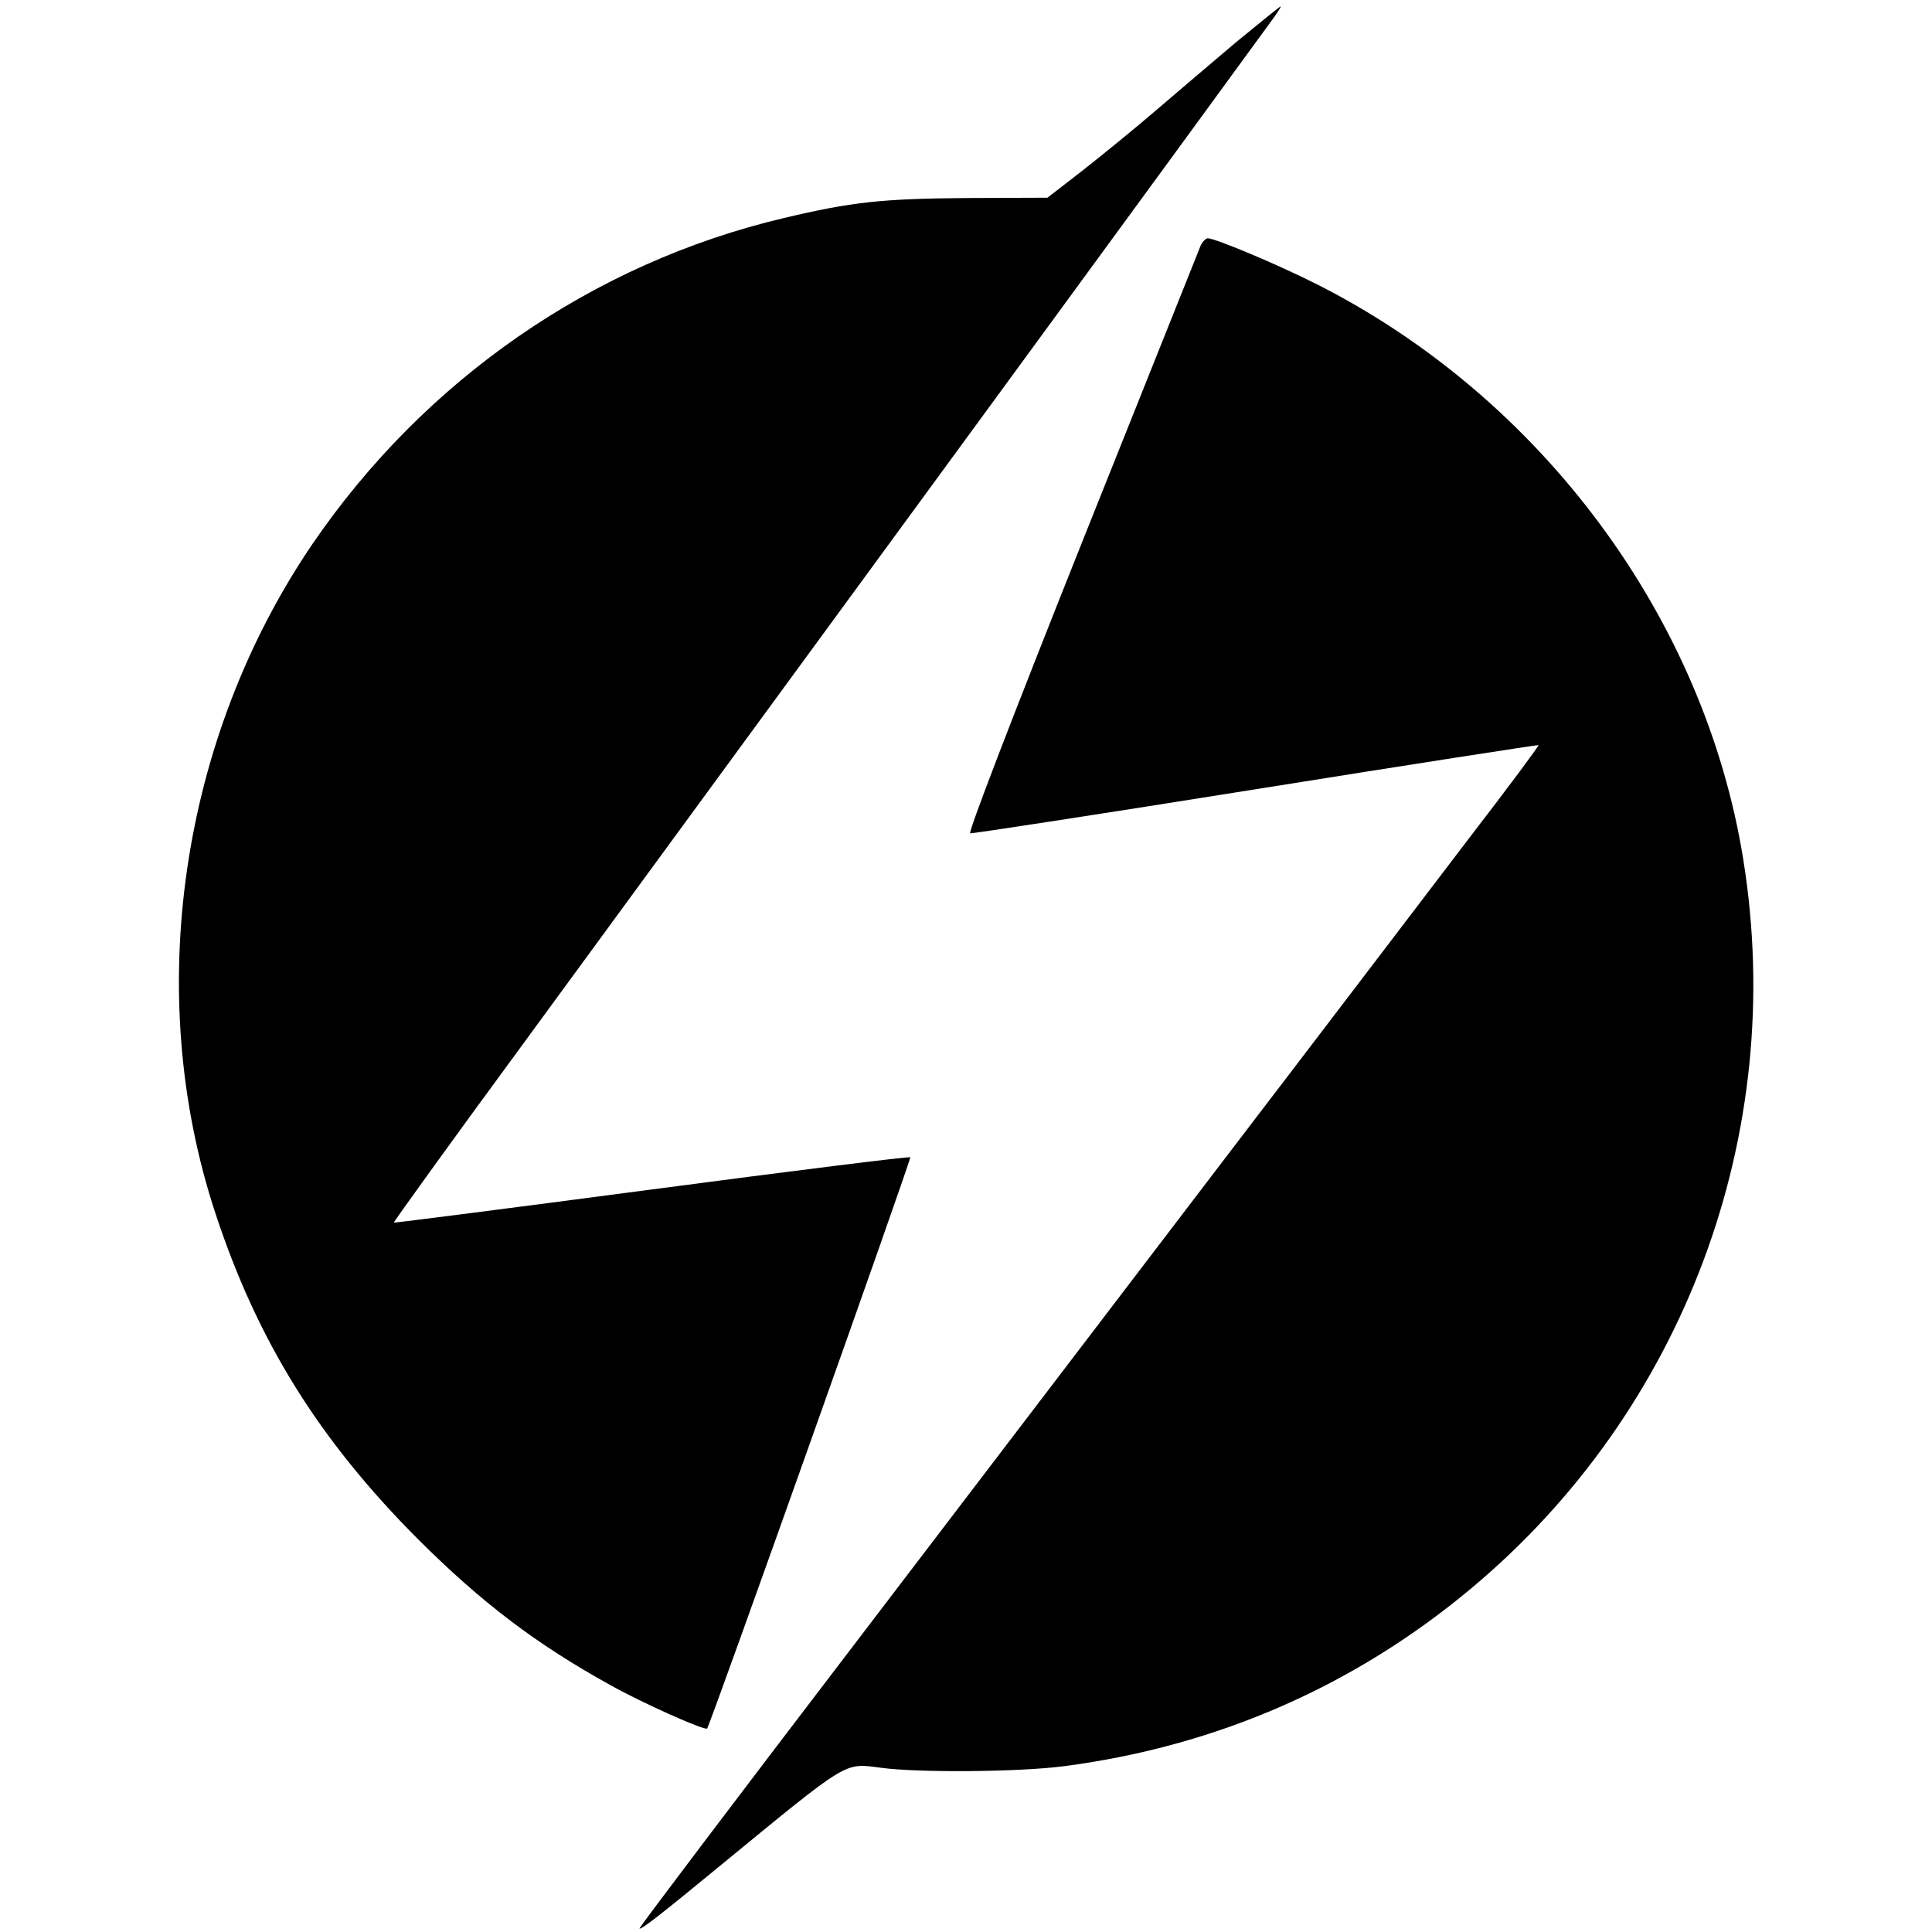
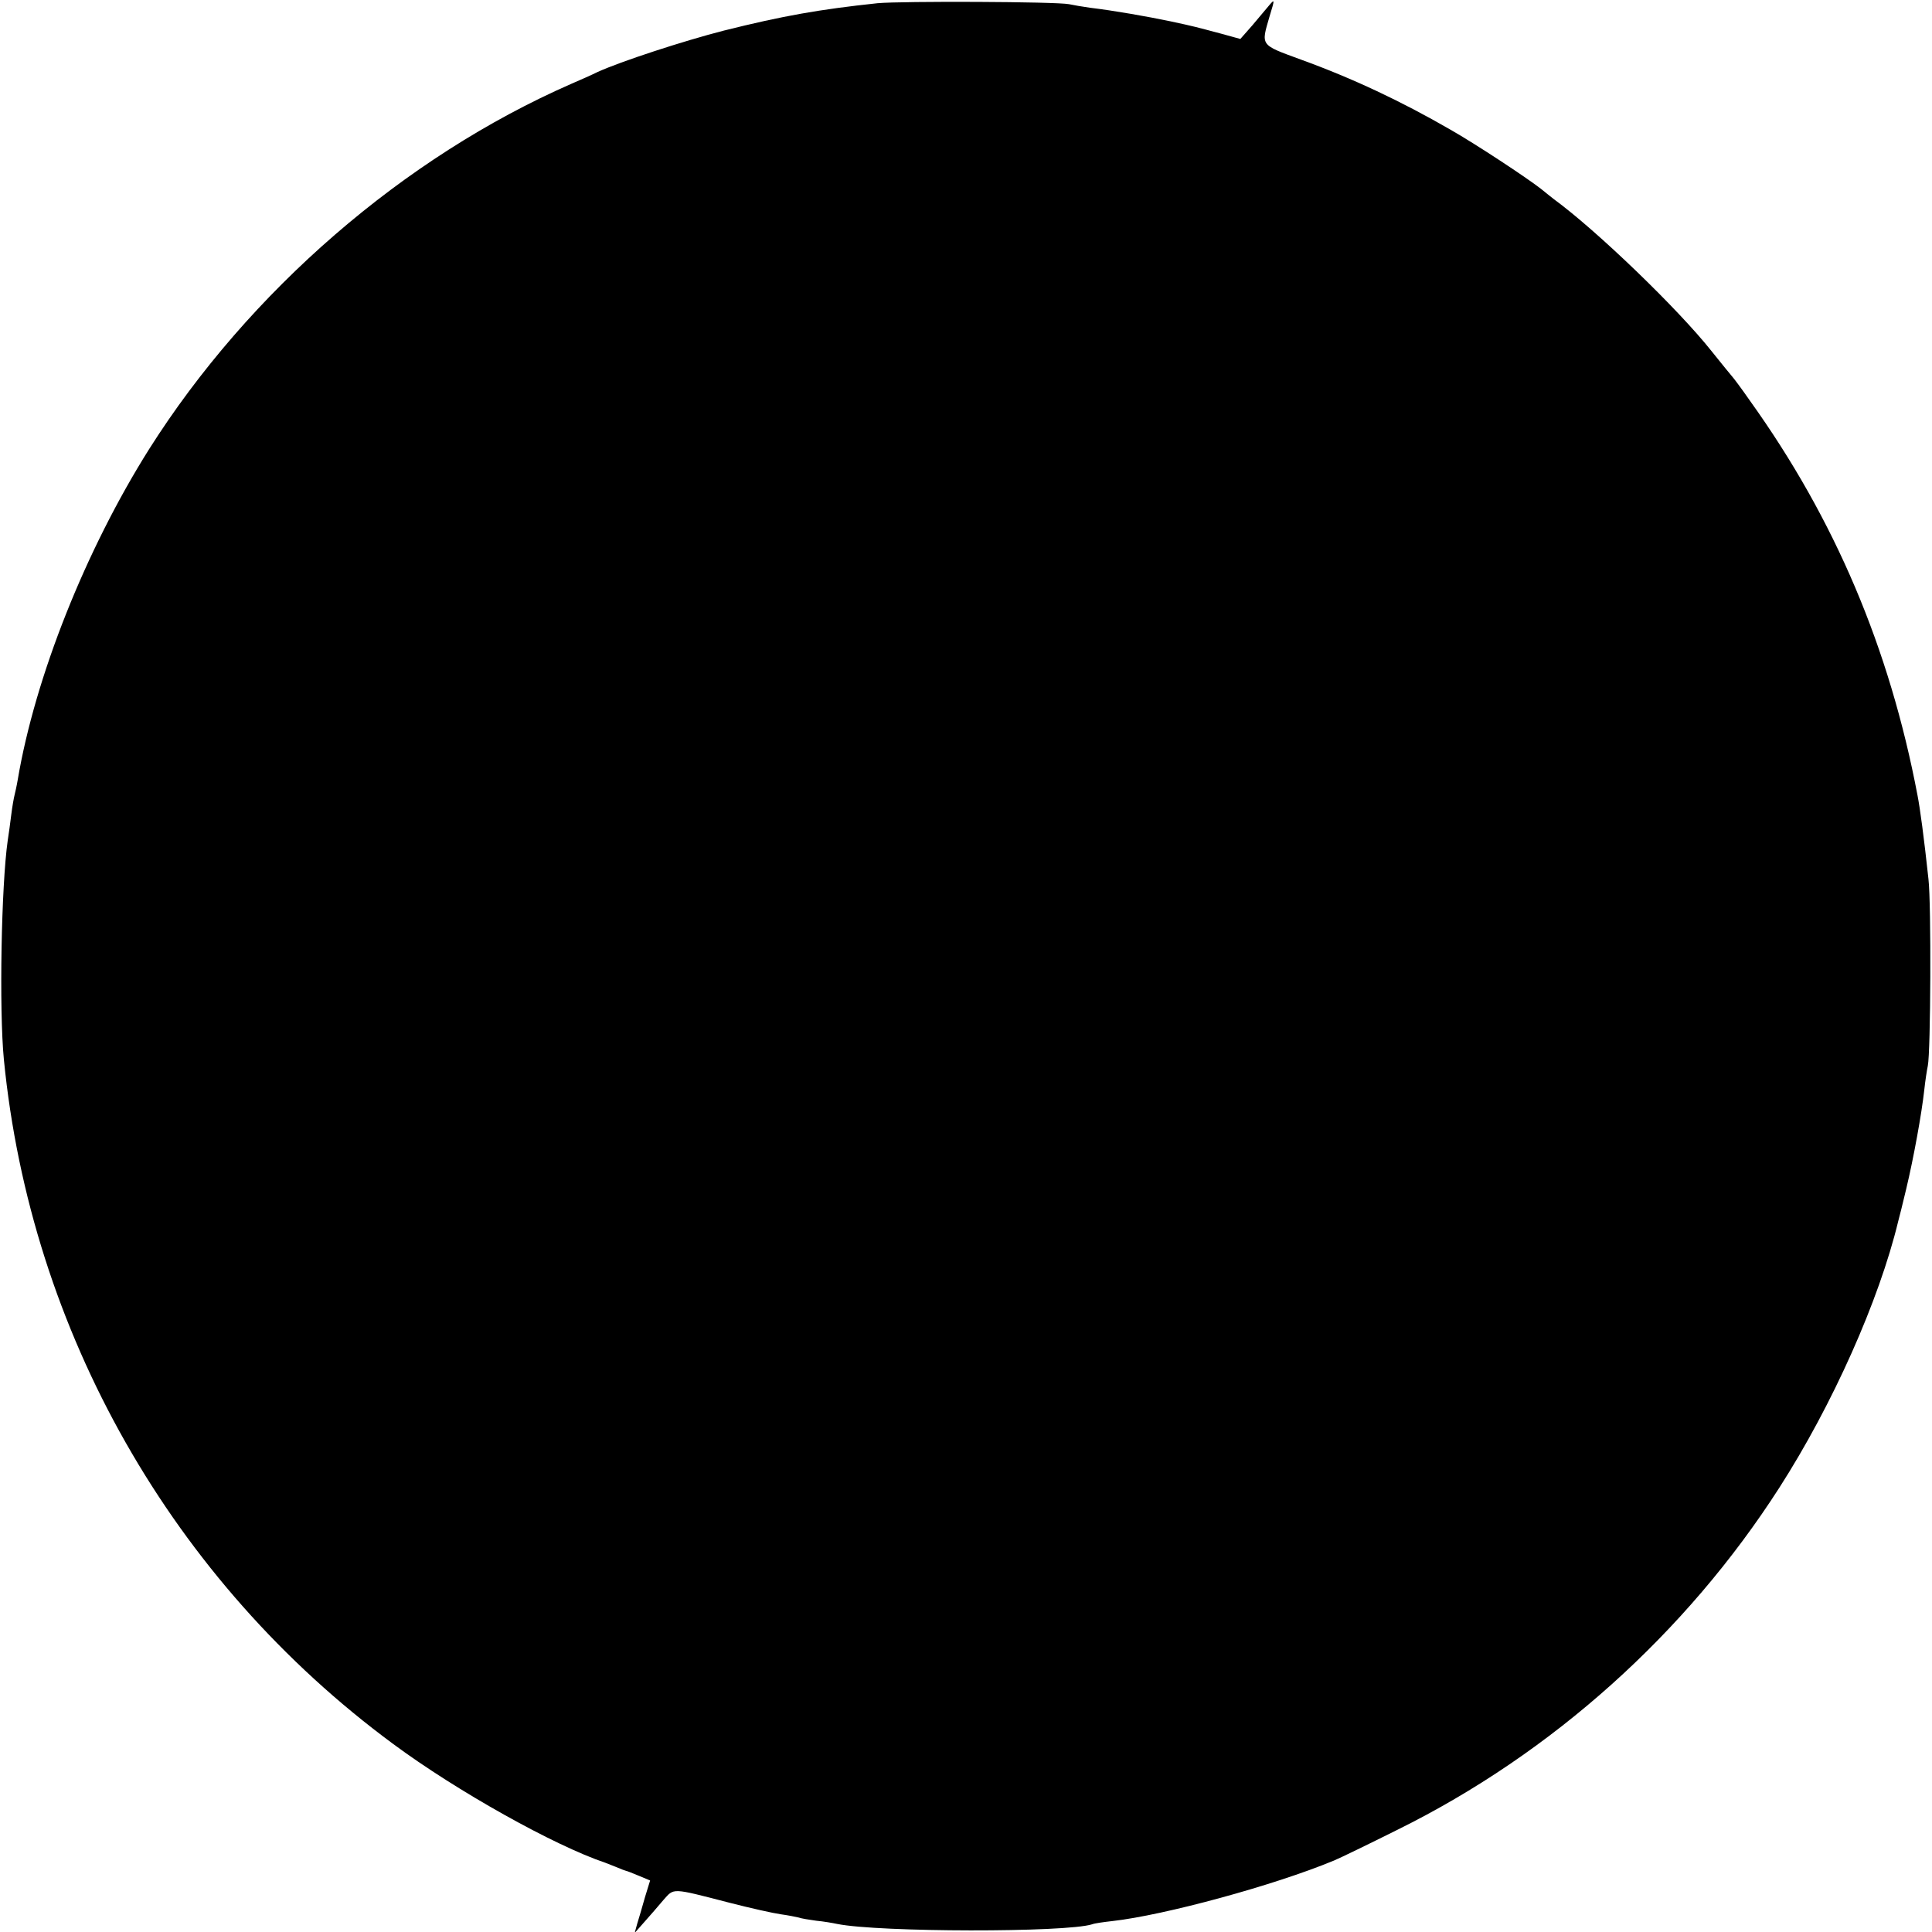
<svg xmlns="http://www.w3.org/2000/svg" version="1.0" width="600pt" height="600pt" viewBox="0 0 600 600" preserveAspectRatio="xMidYMid meet">
  <g transform="translate(0,600) scale(0.1,-0.1)" fill="#000000" stroke="none">
-     <path d="M3840 5870 c-72 -61 -184 -156 -248 -211 -65 -56 -167 -139 -228 -187 l-111 -86 -249 -1 c-266 -2 -358 -12 -569 -62 -594 -140 -1117 -503 -1465 -1013 -411 -604 -526 -1397 -301 -2078 131 -398 322 -704 630 -1013 198 -197 365 -324 596 -452 102 -57 293 -142 301 -135 9 9 635 1770 631 1774 -3 3 -364 -42 -803 -100 -439 -58 -799 -104 -801 -103 -1 2 173 244 389 538 870 1188 2206 3014 2335 3192 19 26 33 47 30 47 -2 0 -64 -50 -137 -110z" />
-     <path d="M3729 5238 c-5 -13 -171 -428 -369 -923 -224 -562 -354 -901 -347 -903 7 -1 406 60 887 137 481 77 876 138 878 137 2 -2 -94 -131 -214 -287 -119 -156 -449 -590 -735 -964 -285 -374 -817 -1071 -1182 -1550 -365 -478 -663 -872 -661 -874 4 -5 60 38 247 192 407 334 387 322 503 307 121 -16 431 -13 569 5 474 62 902 249 1265 553 660 552 981 1411 844 2262 -120 750 -626 1434 -1324 1787 -118 60 -316 143 -339 143 -6 0 -16 -10 -22 -22z" />
+     <path d="M2725 5990 c-179 -19 -293 -39 -477 -85 -125 -32 -321 -96 -393 -129 -16 -8 -52 -24 -80 -36 -521 -228 -1002 -645 -1312 -1135 -197 -313 -354 -707 -408 -1027 -3 -18 -8 -40 -10 -48 -2 -8 -7 -35 -10 -60 -3 -25 -8 -61 -11 -80 -20 -140 -27 -525 -12 -680 83 -845 523 -1620 1209 -2126 197 -146 501 -316 659 -369 3 -1 18 -7 33 -13 16 -7 30 -12 31 -12 2 0 20 -7 39 -15 l36 -15 -16 -52 c-8 -29 -19 -66 -24 -82 l-8 -29 30 34 c17 19 43 49 59 68 34 38 23 39 205 -8 66 -17 138 -33 160 -36 22 -3 47 -8 55 -10 8 -3 33 -7 55 -10 22 -2 51 -7 65 -10 129 -26 711 -27 792 -1 7 3 36 7 63 10 160 18 500 110 688 188 17 7 106 50 198 96 479 237 895 610 1185 1062 165 257 310 582 369 827 3 10 14 55 25 101 23 96 48 234 56 307 3 28 8 61 11 75 9 43 11 502 2 580 -14 130 -26 219 -34 260 -87 458 -257 858 -520 1225 -27 39 -52 72 -55 75 -3 3 -32 39 -65 80 -104 131 -356 374 -490 472 -5 4 -23 18 -40 32 -45 35 -201 138 -280 183 -154 89 -305 160 -465 218 -128 47 -124 42 -97 135 16 52 16 54 -1 34 -9 -11 -33 -39 -53 -63 l-37 -42 -58 16 c-83 22 -81 22 -160 39 -72 15 -174 33 -249 42 -22 3 -51 8 -65 11 -41 8 -519 10 -595 3z" />
  </g>
</svg>
